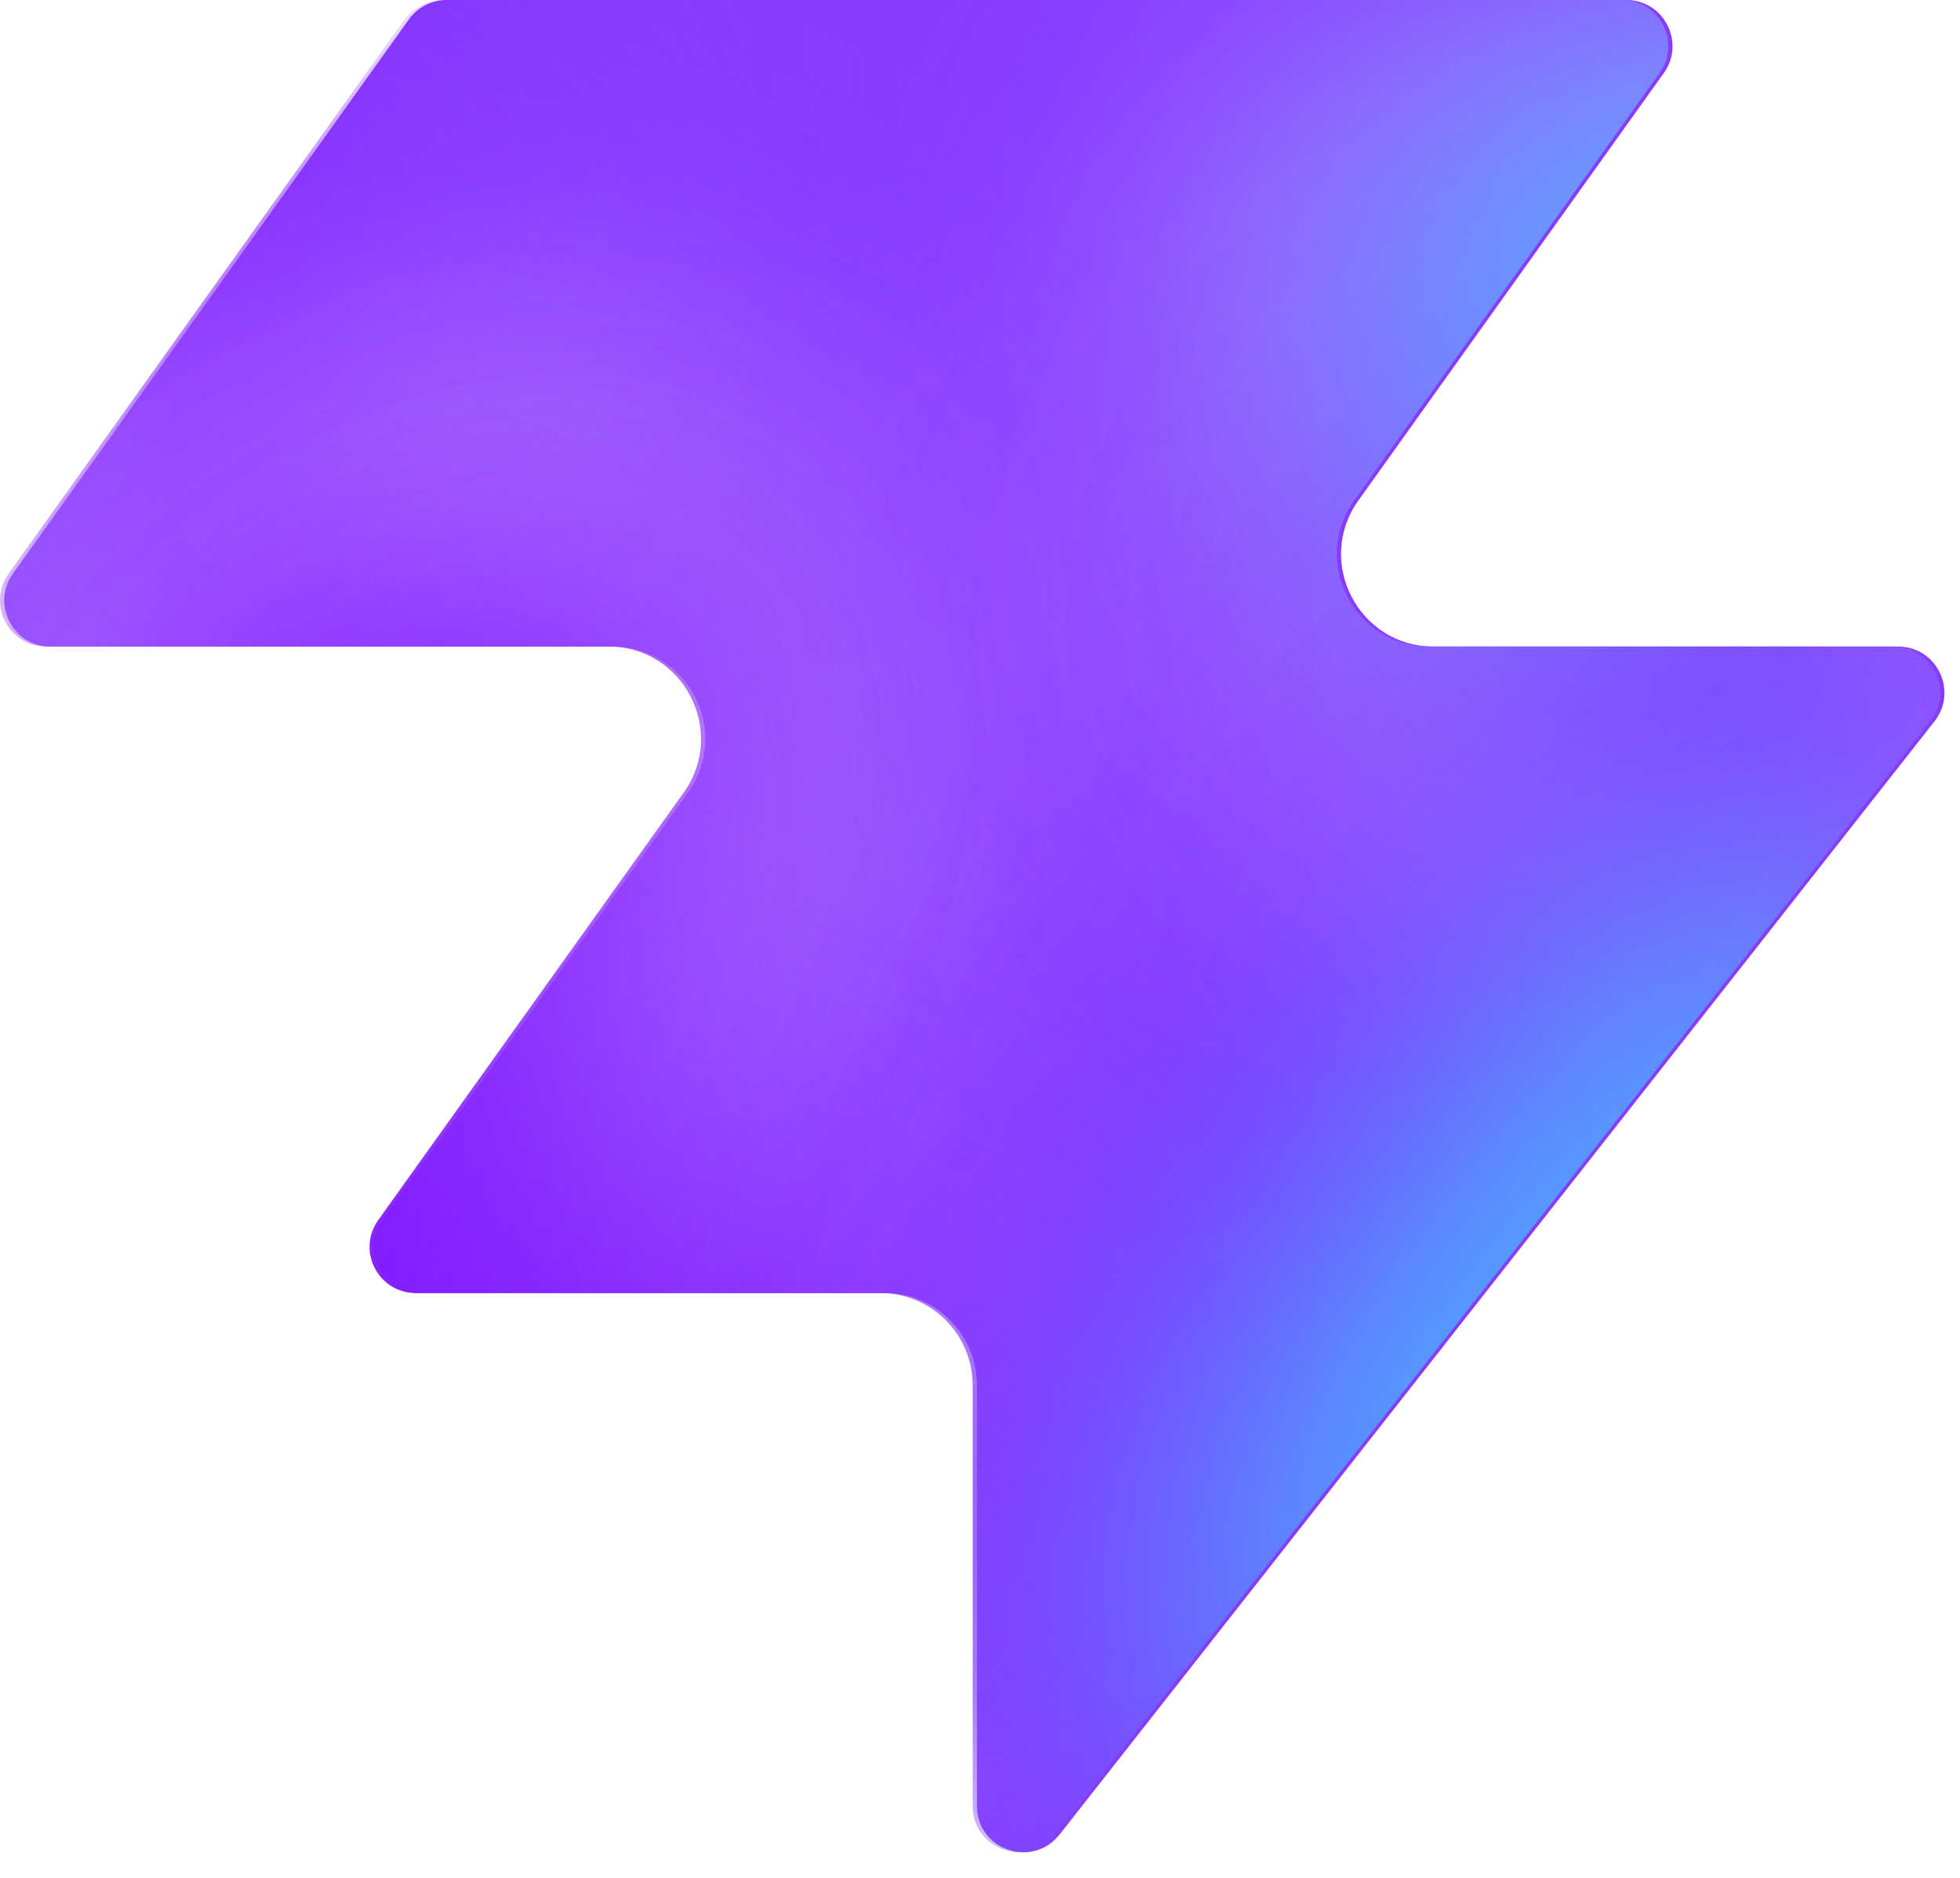
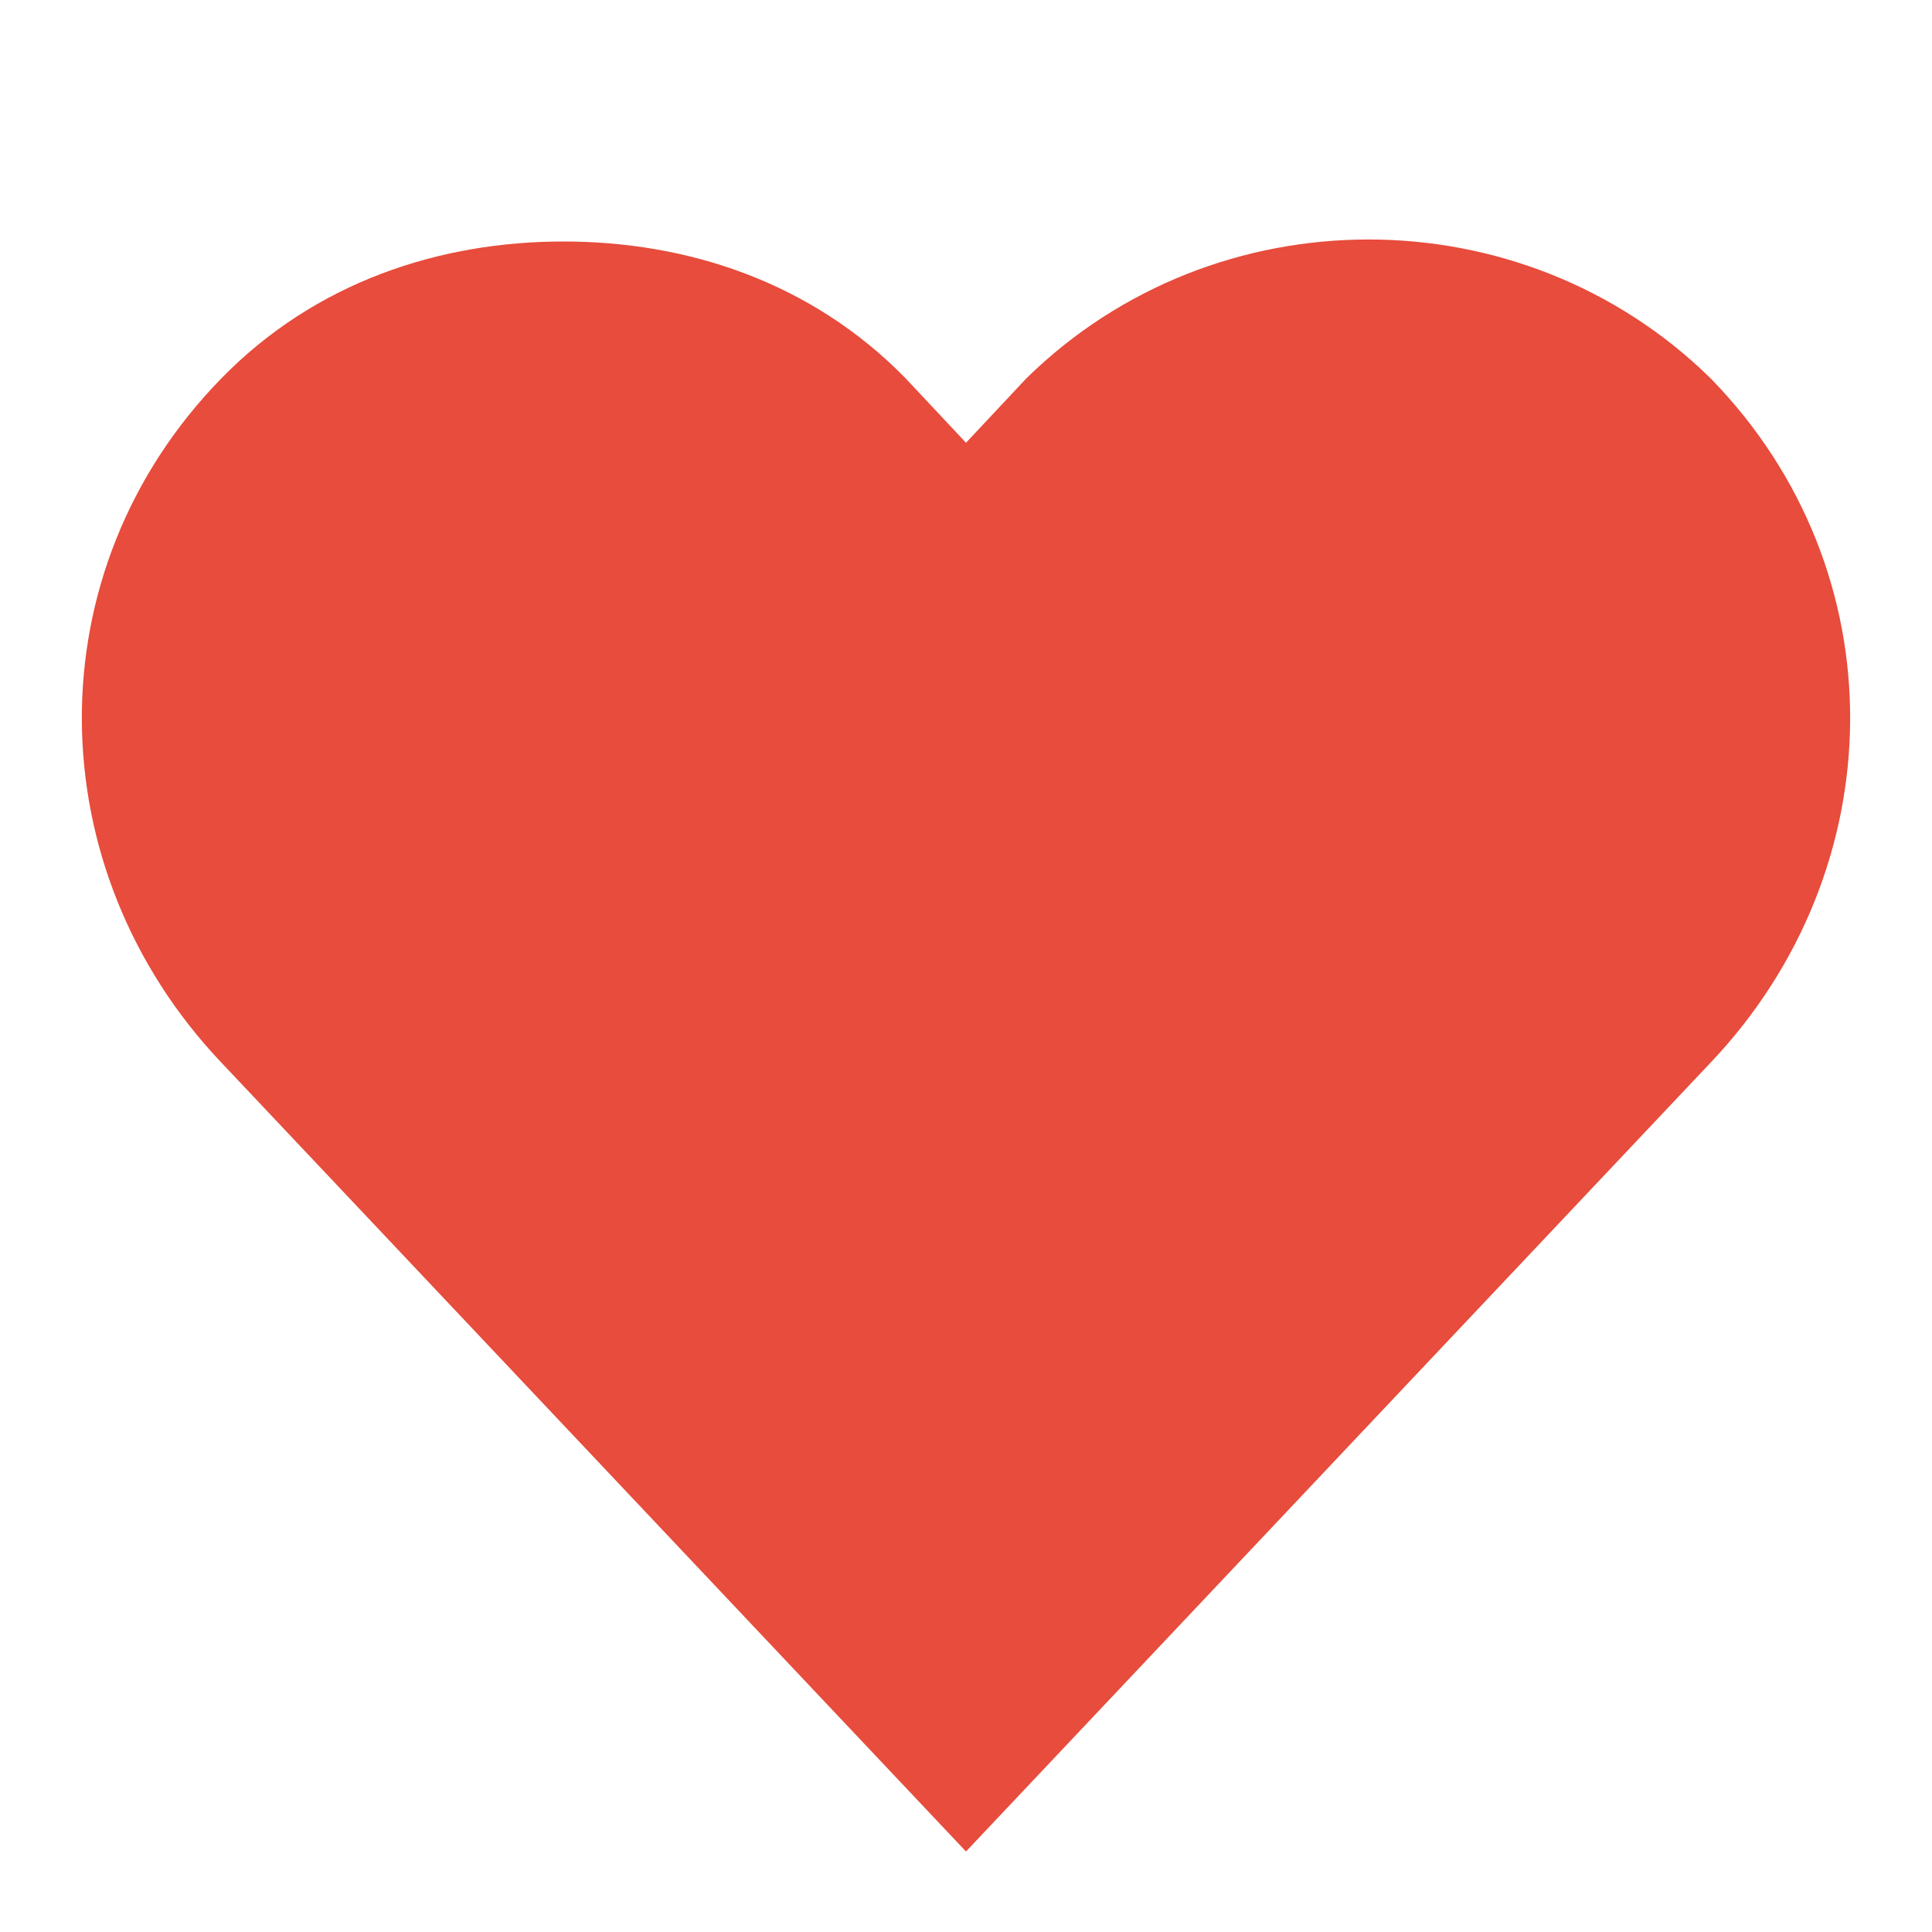
- <svg xmlns="http://www.w3.org/2000/svg" width="48" height="46" fill="none" viewBox="0 0 48 46">
-   <path fill="#863bff" d="M25.946 44.938c-.664.845-2.021.375-2.021-.698V33.937a2.26 2.26 0 0 0-2.262-2.262H10.287c-.92 0-1.456-1.04-.92-1.788l7.48-10.471c1.07-1.497 0-3.578-1.842-3.578H1.237c-.92 0-1.456-1.04-.92-1.788L10.013.474c.214-.297.556-.474.92-.474h28.894c.92 0 1.456 1.04.92 1.788l-7.48 10.471c-1.07 1.498 0 3.579 1.842 3.579h11.377c.943 0 1.473 1.088.89 1.83L25.947 44.94z" style="fill:#863bff;fill:color(display-p3 .525 .23 1);fill-opacity:1" />
-   <mask id="a" width="48" height="46" x="0" y="0" maskUnits="userSpaceOnUse" style="mask-type:alpha">
-     <path fill="#000" d="M25.842 44.938c-.664.844-2.021.375-2.021-.698V33.937a2.26 2.26 0 0 0-2.262-2.262H10.183c-.92 0-1.456-1.04-.92-1.788l7.48-10.471c1.07-1.498 0-3.579-1.842-3.579H1.133c-.92 0-1.456-1.04-.92-1.787L9.91.473c.214-.297.556-.474.92-.474h28.894c.92 0 1.456 1.04.92 1.788l-7.48 10.471c-1.07 1.498 0 3.578 1.842 3.578h11.377c.943 0 1.473 1.088.89 1.832L25.843 44.94z" style="fill:#000;fill-opacity:1" />
-   </mask>
-   <g mask="url(#a)">
-     <g filter="url(#b)">
-       <ellipse cx="5.508" cy="14.704" fill="#ede6ff" rx="5.508" ry="14.704" style="fill:#ede6ff;fill:color(display-p3 .927 .903 1);fill-opacity:1" transform="matrix(.00324 1 1 -.00324 -4.47 31.516)" />
-     </g>
-     <g filter="url(#c)">
-       <ellipse cx="10.399" cy="29.851" fill="#ede6ff" rx="10.399" ry="29.851" style="fill:#ede6ff;fill:color(display-p3 .927 .903 1);fill-opacity:1" transform="matrix(.00324 1 1 -.00324 -39.328 7.883)" />
-     </g>
-     <g filter="url(#d)">
-       <ellipse cx="5.508" cy="30.487" fill="#7e14ff" rx="5.508" ry="30.487" style="fill:#7e14ff;fill:color(display-p3 .492 .077 1);fill-opacity:1" transform="rotate(89.814 -25.913 -14.639)scale(1 -1)" />
-     </g>
-     <g filter="url(#e)">
-       <ellipse cx="5.508" cy="30.599" fill="#7e14ff" rx="5.508" ry="30.599" style="fill:#7e14ff;fill:color(display-p3 .492 .077 1);fill-opacity:1" transform="rotate(89.814 -32.644 -3.334)scale(1 -1)" />
-     </g>
-     <g filter="url(#f)">
-       <ellipse cx="5.508" cy="30.599" fill="#7e14ff" rx="5.508" ry="30.599" style="fill:#7e14ff;fill:color(display-p3 .492 .077 1);fill-opacity:1" transform="matrix(.00324 1 1 -.00324 -34.34 30.47)" />
-     </g>
-     <g filter="url(#g)">
-       <ellipse cx="14.072" cy="22.078" fill="#ede6ff" rx="14.072" ry="22.078" style="fill:#ede6ff;fill:color(display-p3 .927 .903 1);fill-opacity:1" transform="rotate(93.35 24.506 48.493)scale(-1 1)" />
-     </g>
-     <g filter="url(#h)">
-       <ellipse cx="3.47" cy="21.501" fill="#7e14ff" rx="3.47" ry="21.501" style="fill:#7e14ff;fill:color(display-p3 .492 .077 1);fill-opacity:1" transform="rotate(89.009 28.708 47.59)scale(-1 1)" />
-     </g>
-     <g filter="url(#i)">
-       <ellipse cx="3.47" cy="21.501" fill="#7e14ff" rx="3.47" ry="21.501" style="fill:#7e14ff;fill:color(display-p3 .492 .077 1);fill-opacity:1" transform="rotate(89.009 28.708 47.59)scale(-1 1)" />
-     </g>
-     <g filter="url(#j)">
-       <ellipse cx=".387" cy="8.972" fill="#7e14ff" rx="4.407" ry="29.108" style="fill:#7e14ff;fill:color(display-p3 .492 .077 1);fill-opacity:1" transform="rotate(39.51 .387 8.972)" />
-     </g>
-     <g filter="url(#k)">
-       <ellipse cx="47.523" cy="-6.092" fill="#7e14ff" rx="4.407" ry="29.108" style="fill:#7e14ff;fill:color(display-p3 .492 .077 1);fill-opacity:1" transform="rotate(37.892 47.523 -6.092)" />
-     </g>
-     <g filter="url(#l)">
-       <ellipse cx="41.412" cy="6.333" fill="#47bfff" rx="5.971" ry="9.665" style="fill:#47bfff;fill:color(display-p3 .28 .748 1);fill-opacity:1" transform="rotate(37.892 41.412 6.333)" />
-     </g>
-     <g filter="url(#m)">
-       <ellipse cx="-1.879" cy="38.332" fill="#7e14ff" rx="4.407" ry="29.108" style="fill:#7e14ff;fill:color(display-p3 .492 .077 1);fill-opacity:1" transform="rotate(37.892 -1.88 38.332)" />
-     </g>
-     <g filter="url(#n)">
-       <ellipse cx="-1.879" cy="38.332" fill="#7e14ff" rx="4.407" ry="29.108" style="fill:#7e14ff;fill:color(display-p3 .492 .077 1);fill-opacity:1" transform="rotate(37.892 -1.88 38.332)" />
-     </g>
-     <g filter="url(#o)">
-       <ellipse cx="35.651" cy="29.907" fill="#7e14ff" rx="4.407" ry="29.108" style="fill:#7e14ff;fill:color(display-p3 .492 .077 1);fill-opacity:1" transform="rotate(37.892 35.651 29.907)" />
-     </g>
-     <g filter="url(#p)">
-       <ellipse cx="38.418" cy="32.4" fill="#47bfff" rx="5.971" ry="15.297" style="fill:#47bfff;fill:color(display-p3 .28 .748 1);fill-opacity:1" transform="rotate(37.892 38.418 32.4)" />
-     </g>
+ <svg xmlns="http://www.w3.org/2000/svg" width="800px" height="800px" viewBox="0 0 24 24" version="1.1">
+   <g transform="translate(0 -1028.4)">
+     <path d="m7 1031.4c-1.536 0-3.078 0.5-4.25 1.7-2.343 2.4-2.279 6.1 0 8.5l9.25 9.8 9.25-9.8c2.279-2.4 2.343-6.1 0-8.5-2.343-2.3-6.157-2.3-8.5 0l-0.75 0.8-0.75-0.8c-1.172-1.2-2.715-1.7-4.25-1.7z" fill="#e74c3c" />
  </g>
-   <defs>
-     <filter id="b" width="60.045" height="41.654" x="-19.77" y="16.149" color-interpolation-filters="sRGB" filterUnits="userSpaceOnUse">
-       <feFlood flood-opacity="0" result="BackgroundImageFix" />
-       <feBlend in="SourceGraphic" in2="BackgroundImageFix" result="shape" />
-       <feGaussianBlur result="effect1_foregroundBlur_2002_17158" stdDeviation="7.659" />
-     </filter>
-     <filter id="c" width="90.34" height="51.437" x="-54.613" y="-7.533" color-interpolation-filters="sRGB" filterUnits="userSpaceOnUse">
-       <feFlood flood-opacity="0" result="BackgroundImageFix" />
-       <feBlend in="SourceGraphic" in2="BackgroundImageFix" result="shape" />
-       <feGaussianBlur result="effect1_foregroundBlur_2002_17158" stdDeviation="7.659" />
-     </filter>
-     <filter id="d" width="79.355" height="29.4" x="-49.64" y="2.03" color-interpolation-filters="sRGB" filterUnits="userSpaceOnUse">
-       <feFlood flood-opacity="0" result="BackgroundImageFix" />
-       <feBlend in="SourceGraphic" in2="BackgroundImageFix" result="shape" />
-       <feGaussianBlur result="effect1_foregroundBlur_2002_17158" stdDeviation="4.596" />
-     </filter>
-     <filter id="e" width="79.579" height="29.4" x="-45.045" y="20.029" color-interpolation-filters="sRGB" filterUnits="userSpaceOnUse">
-       <feFlood flood-opacity="0" result="BackgroundImageFix" />
-       <feBlend in="SourceGraphic" in2="BackgroundImageFix" result="shape" />
-       <feGaussianBlur result="effect1_foregroundBlur_2002_17158" stdDeviation="4.596" />
-     </filter>
-     <filter id="f" width="79.579" height="29.4" x="-43.513" y="21.178" color-interpolation-filters="sRGB" filterUnits="userSpaceOnUse">
-       <feFlood flood-opacity="0" result="BackgroundImageFix" />
-       <feBlend in="SourceGraphic" in2="BackgroundImageFix" result="shape" />
-       <feGaussianBlur result="effect1_foregroundBlur_2002_17158" stdDeviation="4.596" />
-     </filter>
-     <filter id="g" width="74.749" height="58.852" x="15.756" y="-17.901" color-interpolation-filters="sRGB" filterUnits="userSpaceOnUse">
-       <feFlood flood-opacity="0" result="BackgroundImageFix" />
-       <feBlend in="SourceGraphic" in2="BackgroundImageFix" result="shape" />
-       <feGaussianBlur result="effect1_foregroundBlur_2002_17158" stdDeviation="7.659" />
-     </filter>
-     <filter id="h" width="61.377" height="25.362" x="23.548" y="2.284" color-interpolation-filters="sRGB" filterUnits="userSpaceOnUse">
-       <feFlood flood-opacity="0" result="BackgroundImageFix" />
-       <feBlend in="SourceGraphic" in2="BackgroundImageFix" result="shape" />
-       <feGaussianBlur result="effect1_foregroundBlur_2002_17158" stdDeviation="4.596" />
-     </filter>
-     <filter id="i" width="61.377" height="25.362" x="23.548" y="2.284" color-interpolation-filters="sRGB" filterUnits="userSpaceOnUse">
-       <feFlood flood-opacity="0" result="BackgroundImageFix" />
-       <feBlend in="SourceGraphic" in2="BackgroundImageFix" result="shape" />
-       <feGaussianBlur result="effect1_foregroundBlur_2002_17158" stdDeviation="4.596" />
-     </filter>
-     <filter id="j" width="56.045" height="63.649" x="-27.636" y="-22.853" color-interpolation-filters="sRGB" filterUnits="userSpaceOnUse">
-       <feFlood flood-opacity="0" result="BackgroundImageFix" />
-       <feBlend in="SourceGraphic" in2="BackgroundImageFix" result="shape" />
-       <feGaussianBlur result="effect1_foregroundBlur_2002_17158" stdDeviation="4.596" />
-     </filter>
-     <filter id="k" width="54.814" height="64.646" x="20.116" y="-38.415" color-interpolation-filters="sRGB" filterUnits="userSpaceOnUse">
-       <feFlood flood-opacity="0" result="BackgroundImageFix" />
-       <feBlend in="SourceGraphic" in2="BackgroundImageFix" result="shape" />
-       <feGaussianBlur result="effect1_foregroundBlur_2002_17158" stdDeviation="4.596" />
-     </filter>
-     <filter id="l" width="33.541" height="35.313" x="24.641" y="-11.323" color-interpolation-filters="sRGB" filterUnits="userSpaceOnUse">
-       <feFlood flood-opacity="0" result="BackgroundImageFix" />
-       <feBlend in="SourceGraphic" in2="BackgroundImageFix" result="shape" />
-       <feGaussianBlur result="effect1_foregroundBlur_2002_17158" stdDeviation="4.596" />
-     </filter>
-     <filter id="m" width="54.814" height="64.646" x="-29.286" y="6.009" color-interpolation-filters="sRGB" filterUnits="userSpaceOnUse">
-       <feFlood flood-opacity="0" result="BackgroundImageFix" />
-       <feBlend in="SourceGraphic" in2="BackgroundImageFix" result="shape" />
-       <feGaussianBlur result="effect1_foregroundBlur_2002_17158" stdDeviation="4.596" />
-     </filter>
-     <filter id="n" width="54.814" height="64.646" x="-29.286" y="6.009" color-interpolation-filters="sRGB" filterUnits="userSpaceOnUse">
-       <feFlood flood-opacity="0" result="BackgroundImageFix" />
-       <feBlend in="SourceGraphic" in2="BackgroundImageFix" result="shape" />
-       <feGaussianBlur result="effect1_foregroundBlur_2002_17158" stdDeviation="4.596" />
-     </filter>
-     <filter id="o" width="54.814" height="64.646" x="8.244" y="-2.416" color-interpolation-filters="sRGB" filterUnits="userSpaceOnUse">
-       <feFlood flood-opacity="0" result="BackgroundImageFix" />
-       <feBlend in="SourceGraphic" in2="BackgroundImageFix" result="shape" />
-       <feGaussianBlur result="effect1_foregroundBlur_2002_17158" stdDeviation="4.596" />
-     </filter>
-     <filter id="p" width="39.409" height="43.623" x="18.713" y="10.588" color-interpolation-filters="sRGB" filterUnits="userSpaceOnUse">
-       <feFlood flood-opacity="0" result="BackgroundImageFix" />
-       <feBlend in="SourceGraphic" in2="BackgroundImageFix" result="shape" />
-       <feGaussianBlur result="effect1_foregroundBlur_2002_17158" stdDeviation="4.596" />
-     </filter>
-   </defs>
</svg>
